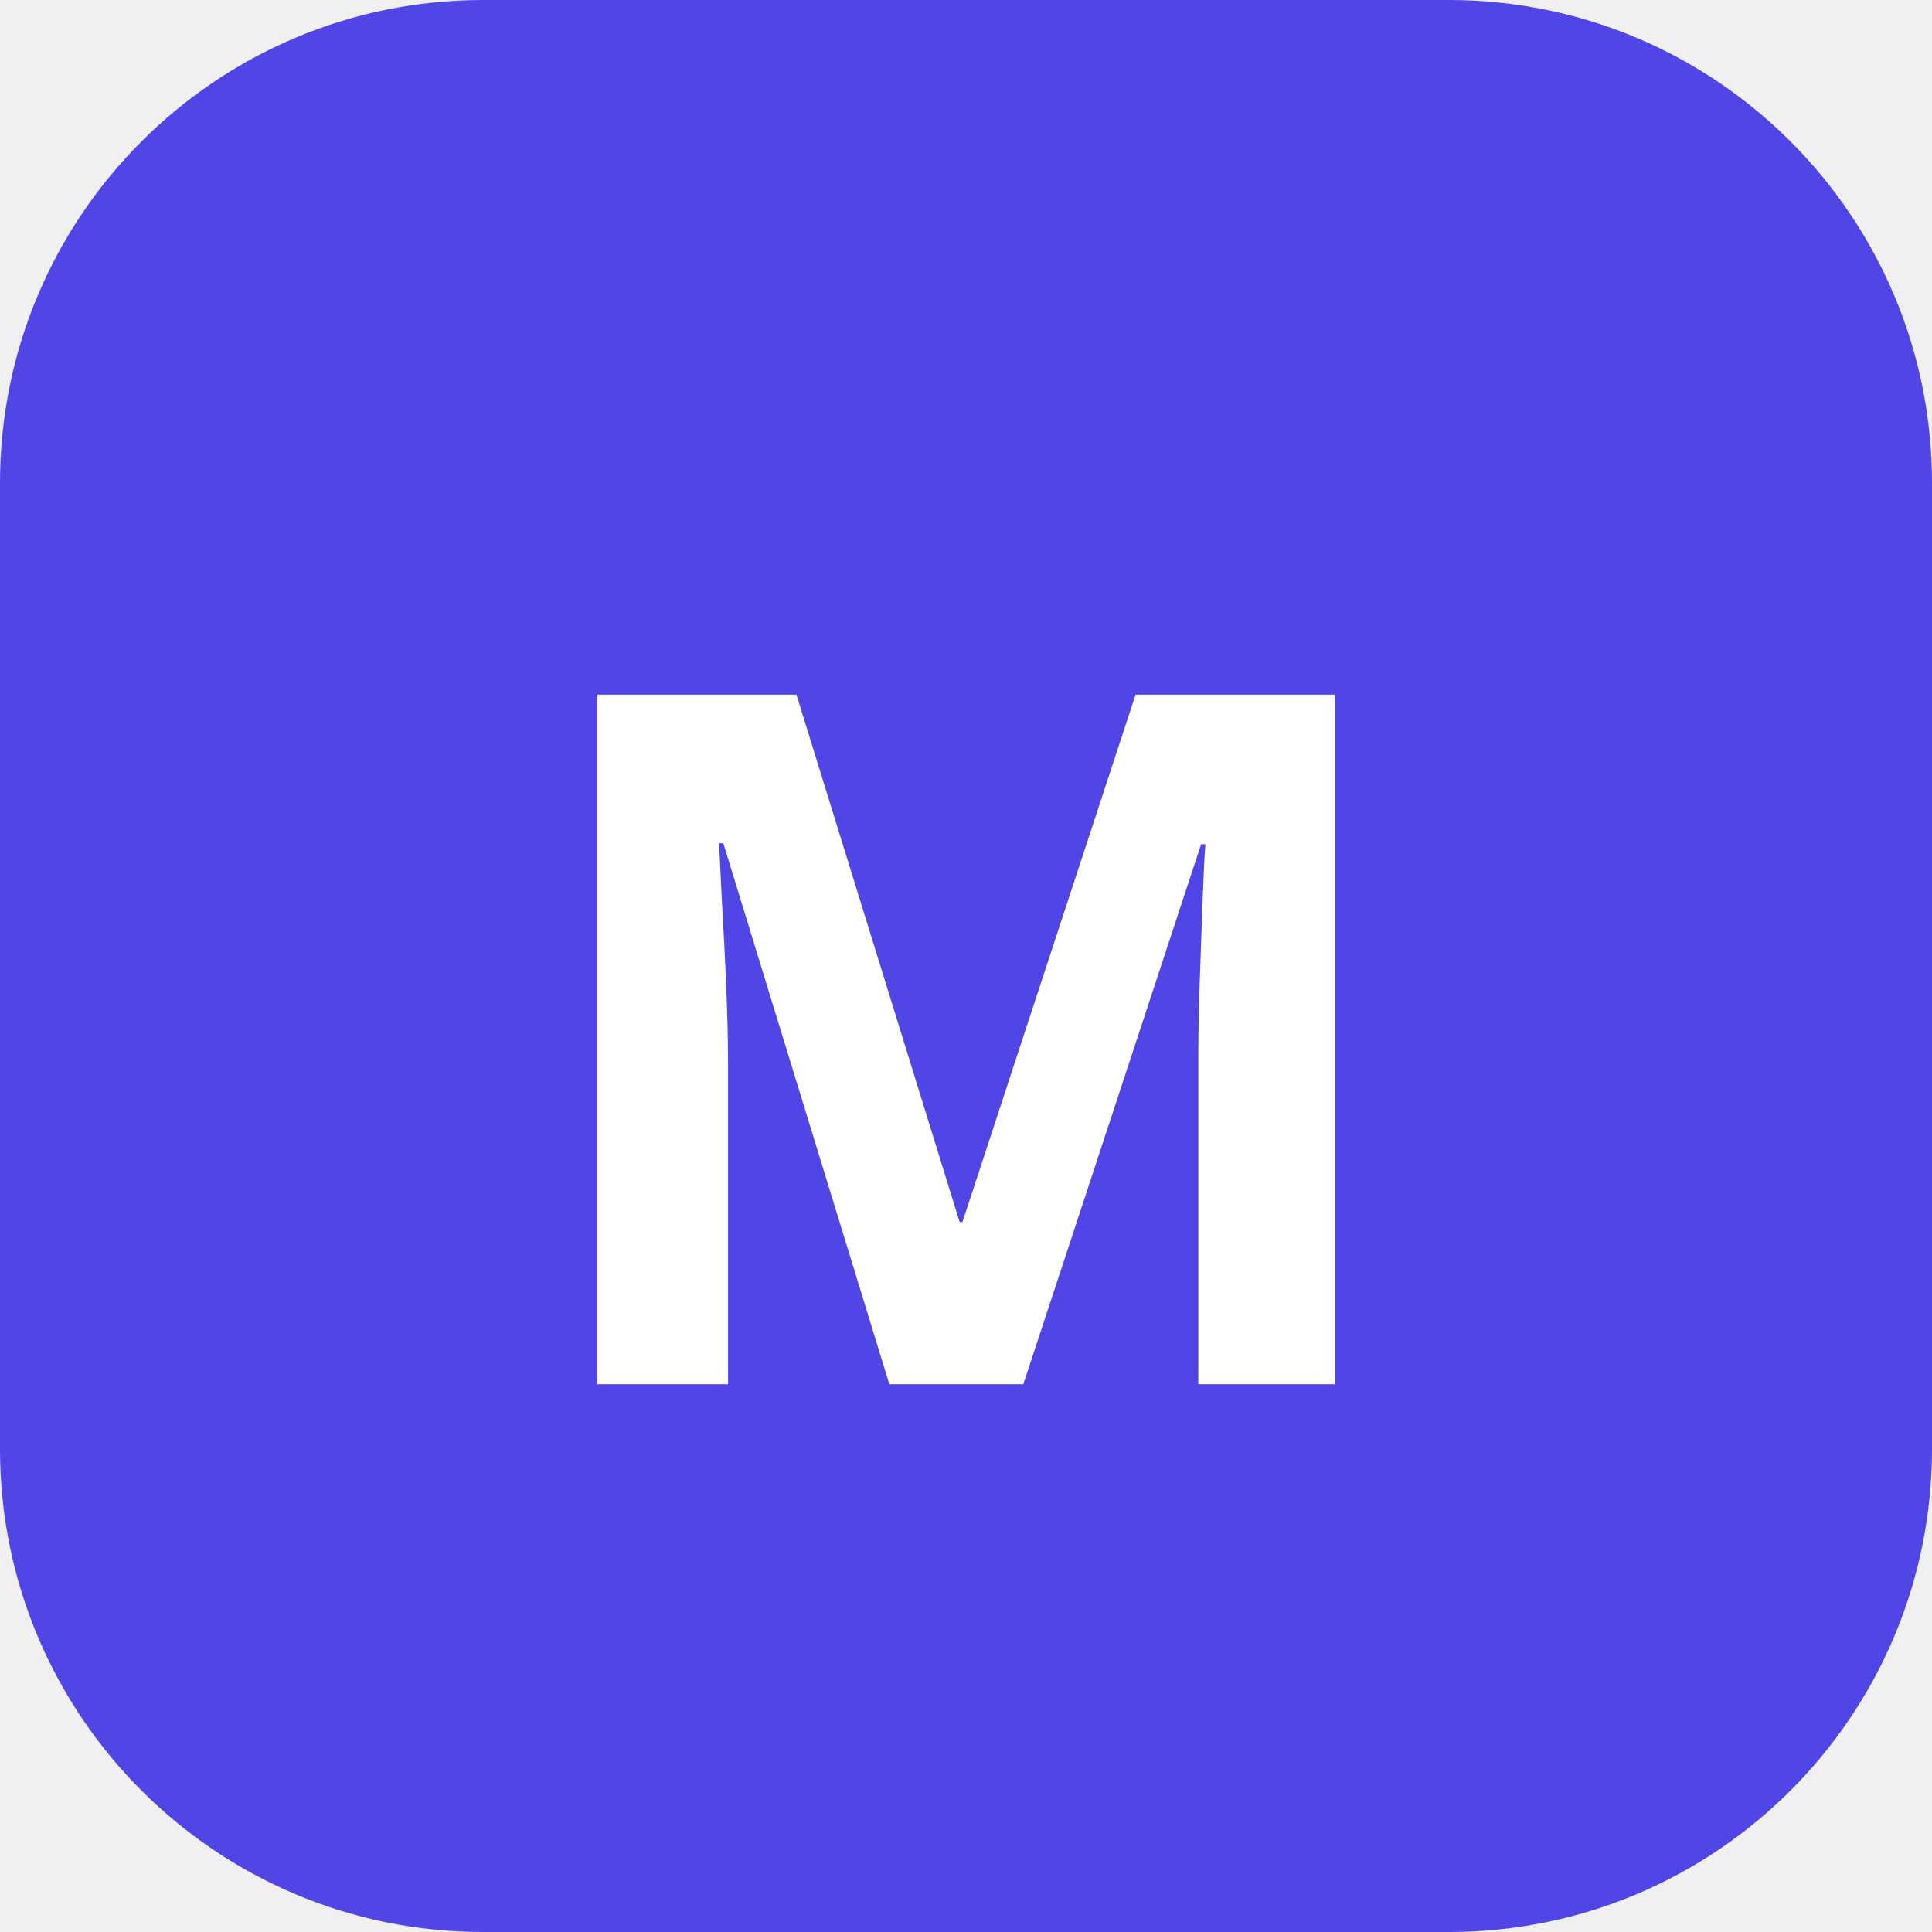
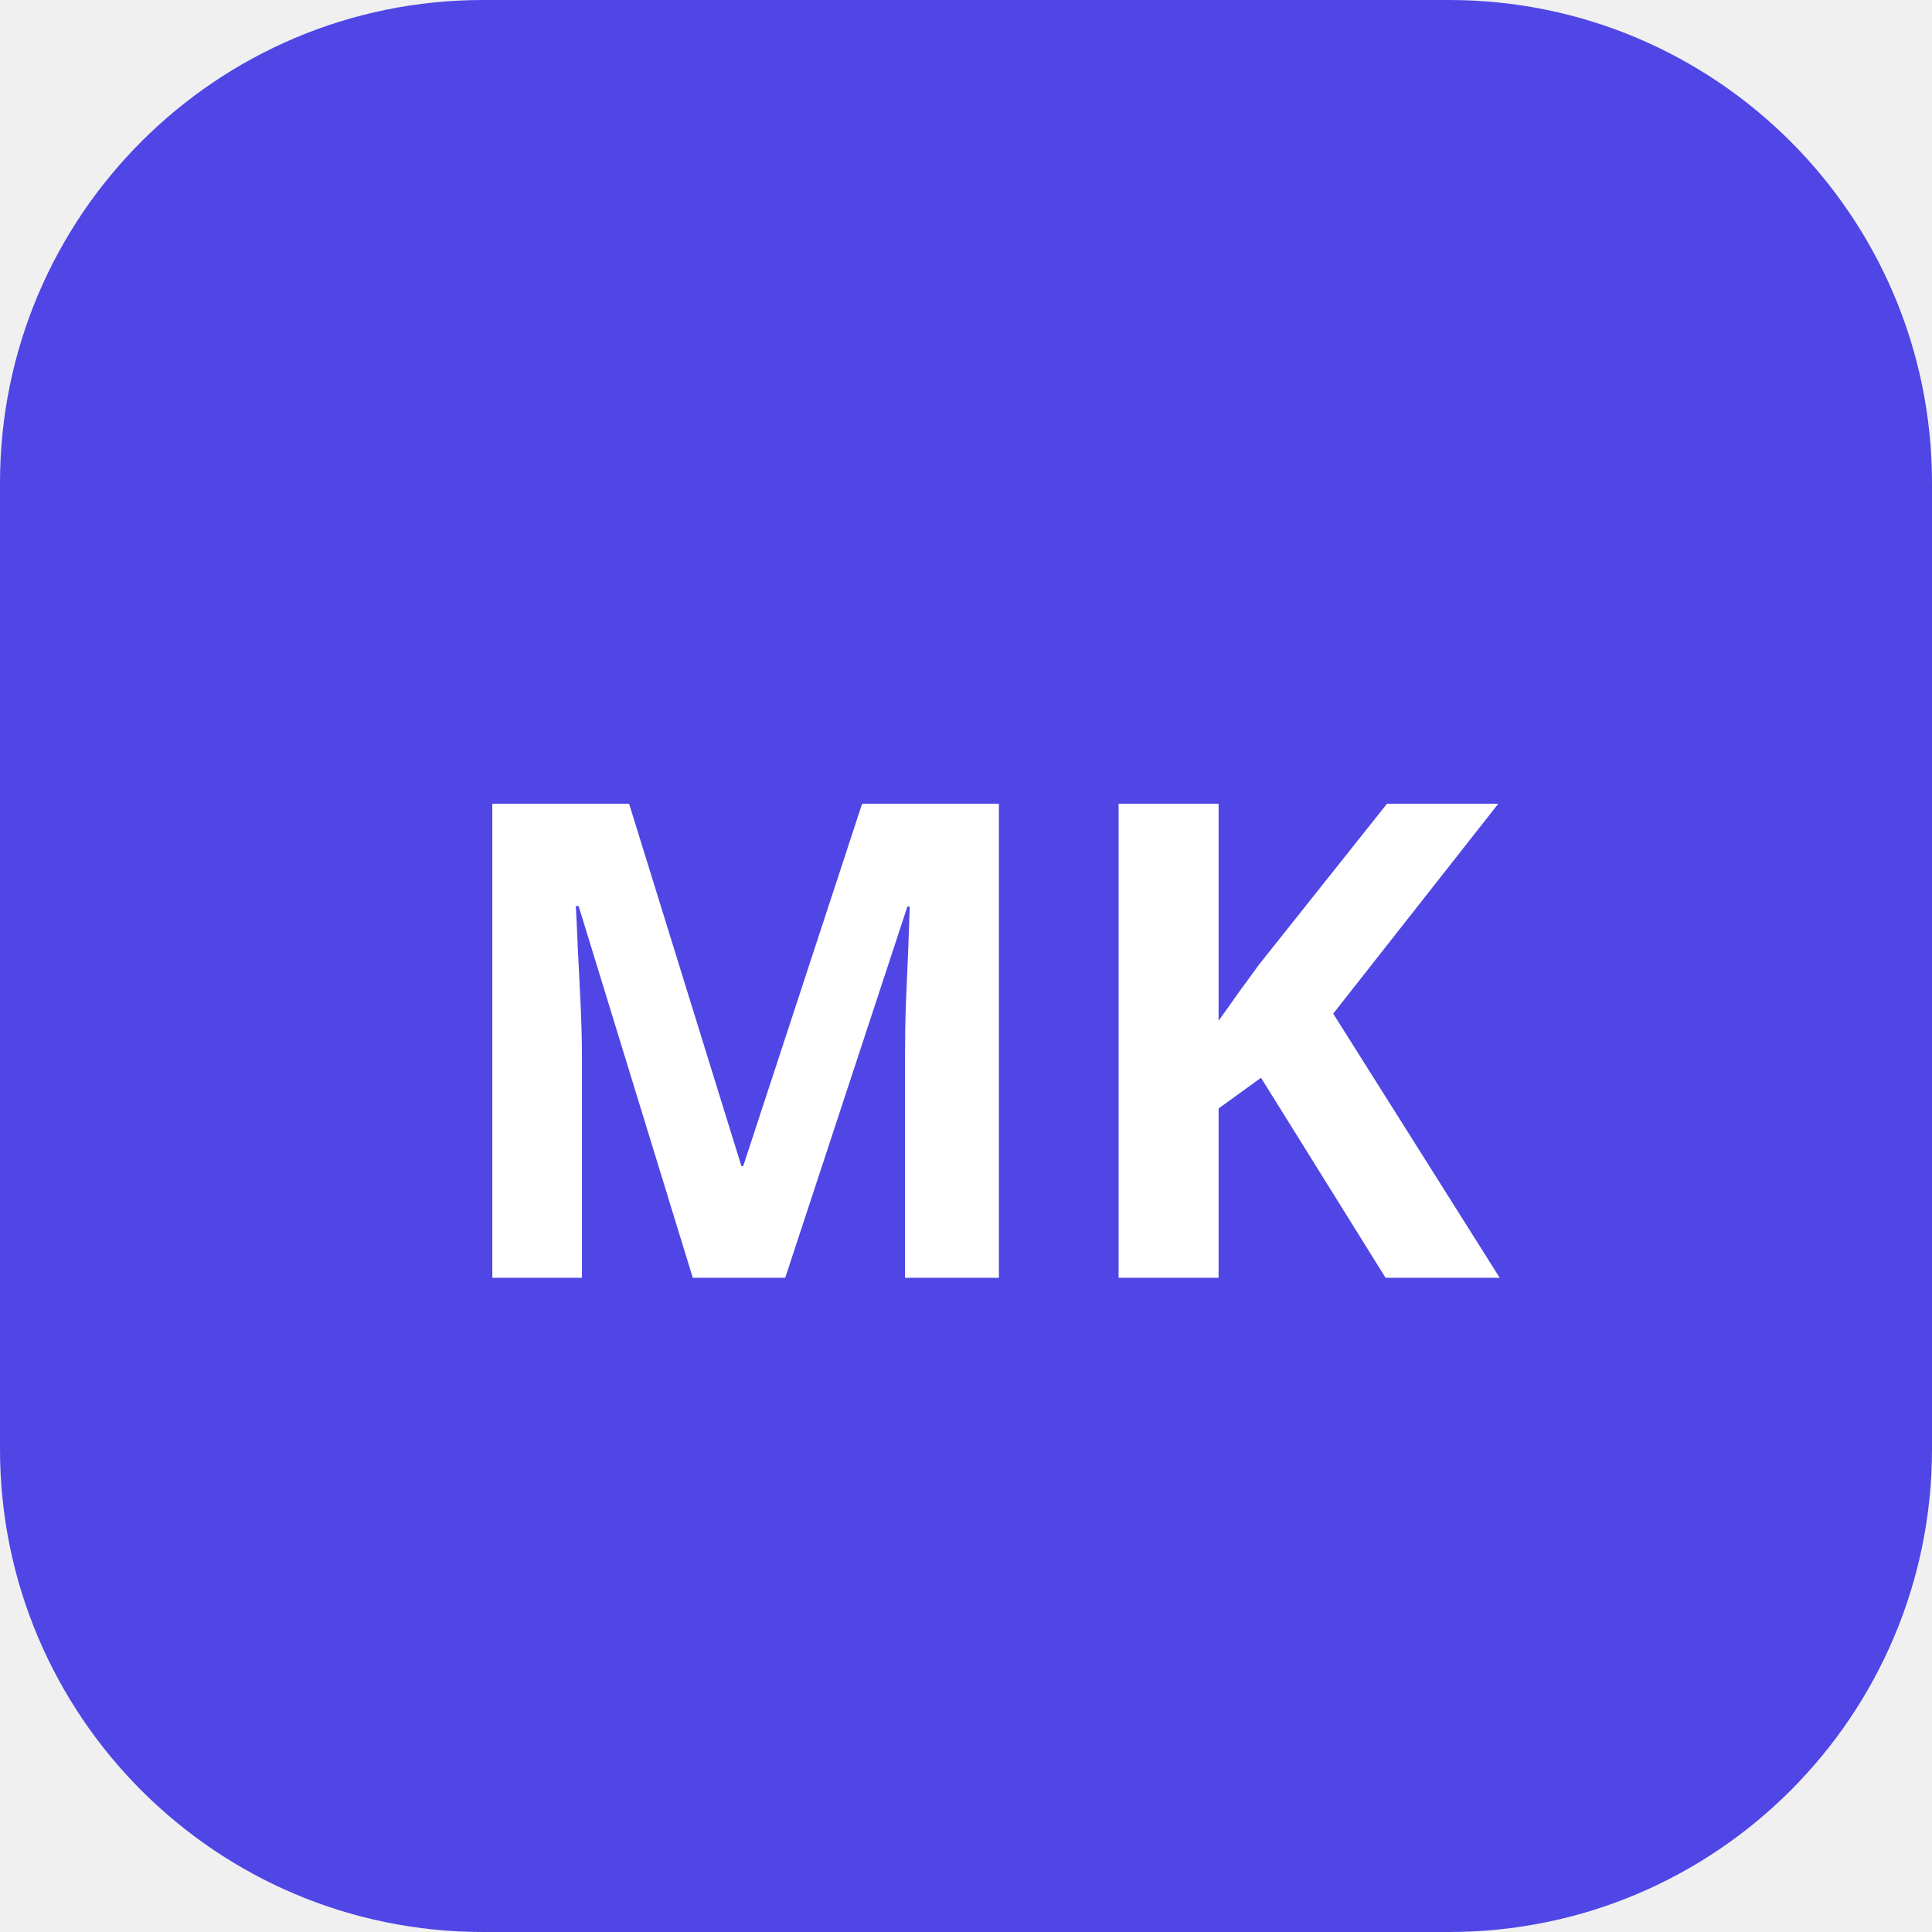
<svg xmlns="http://www.w3.org/2000/svg" viewBox="0 0 64 64" fill="none">
  <rect width="64" height="64" rx="16" fill="#4F46E5" />
-   <text x="50%" y="54%" dominant-baseline="middle" text-anchor="middle" font-family="Arial Black, sans-serif" font-size="32" font-weight="900" fill="white">M</text>
+   <text x="50%" y="54%" dominant-baseline="middle" text-anchor="middle" font-family="Arial Black, sans-serif" font-size="22" font-weight="900" fill="white">MK</text>
</svg>
